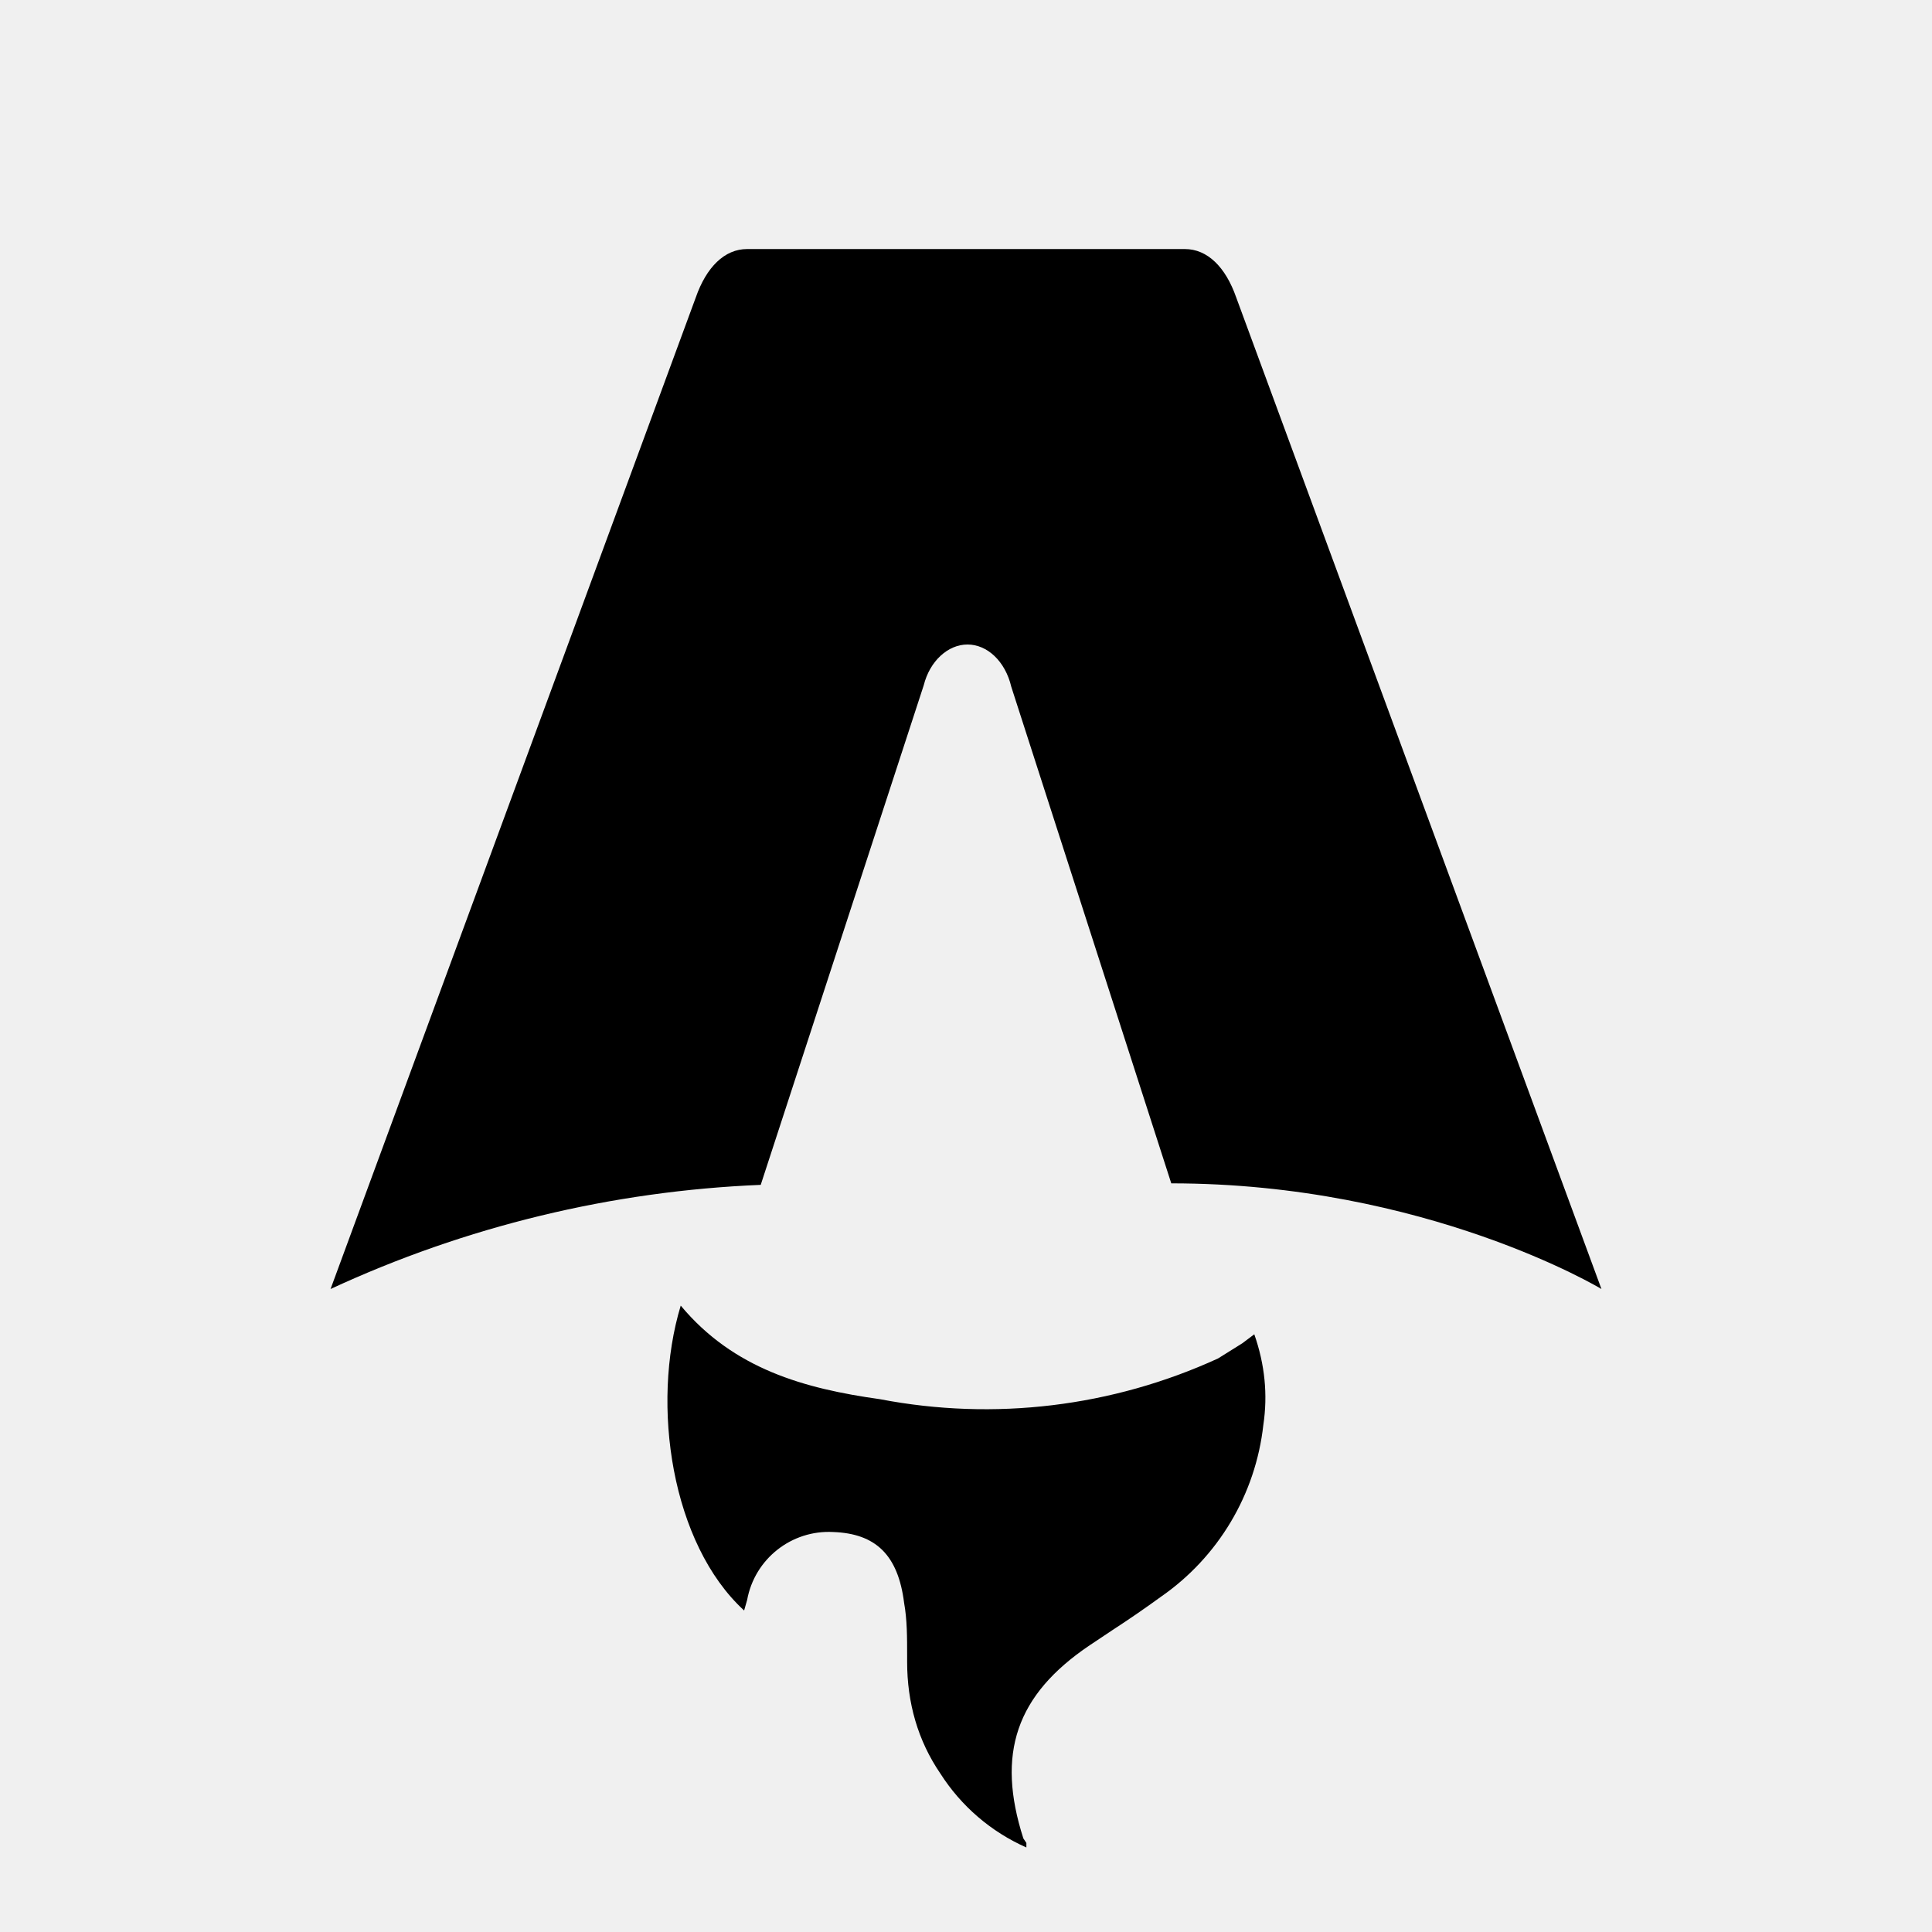
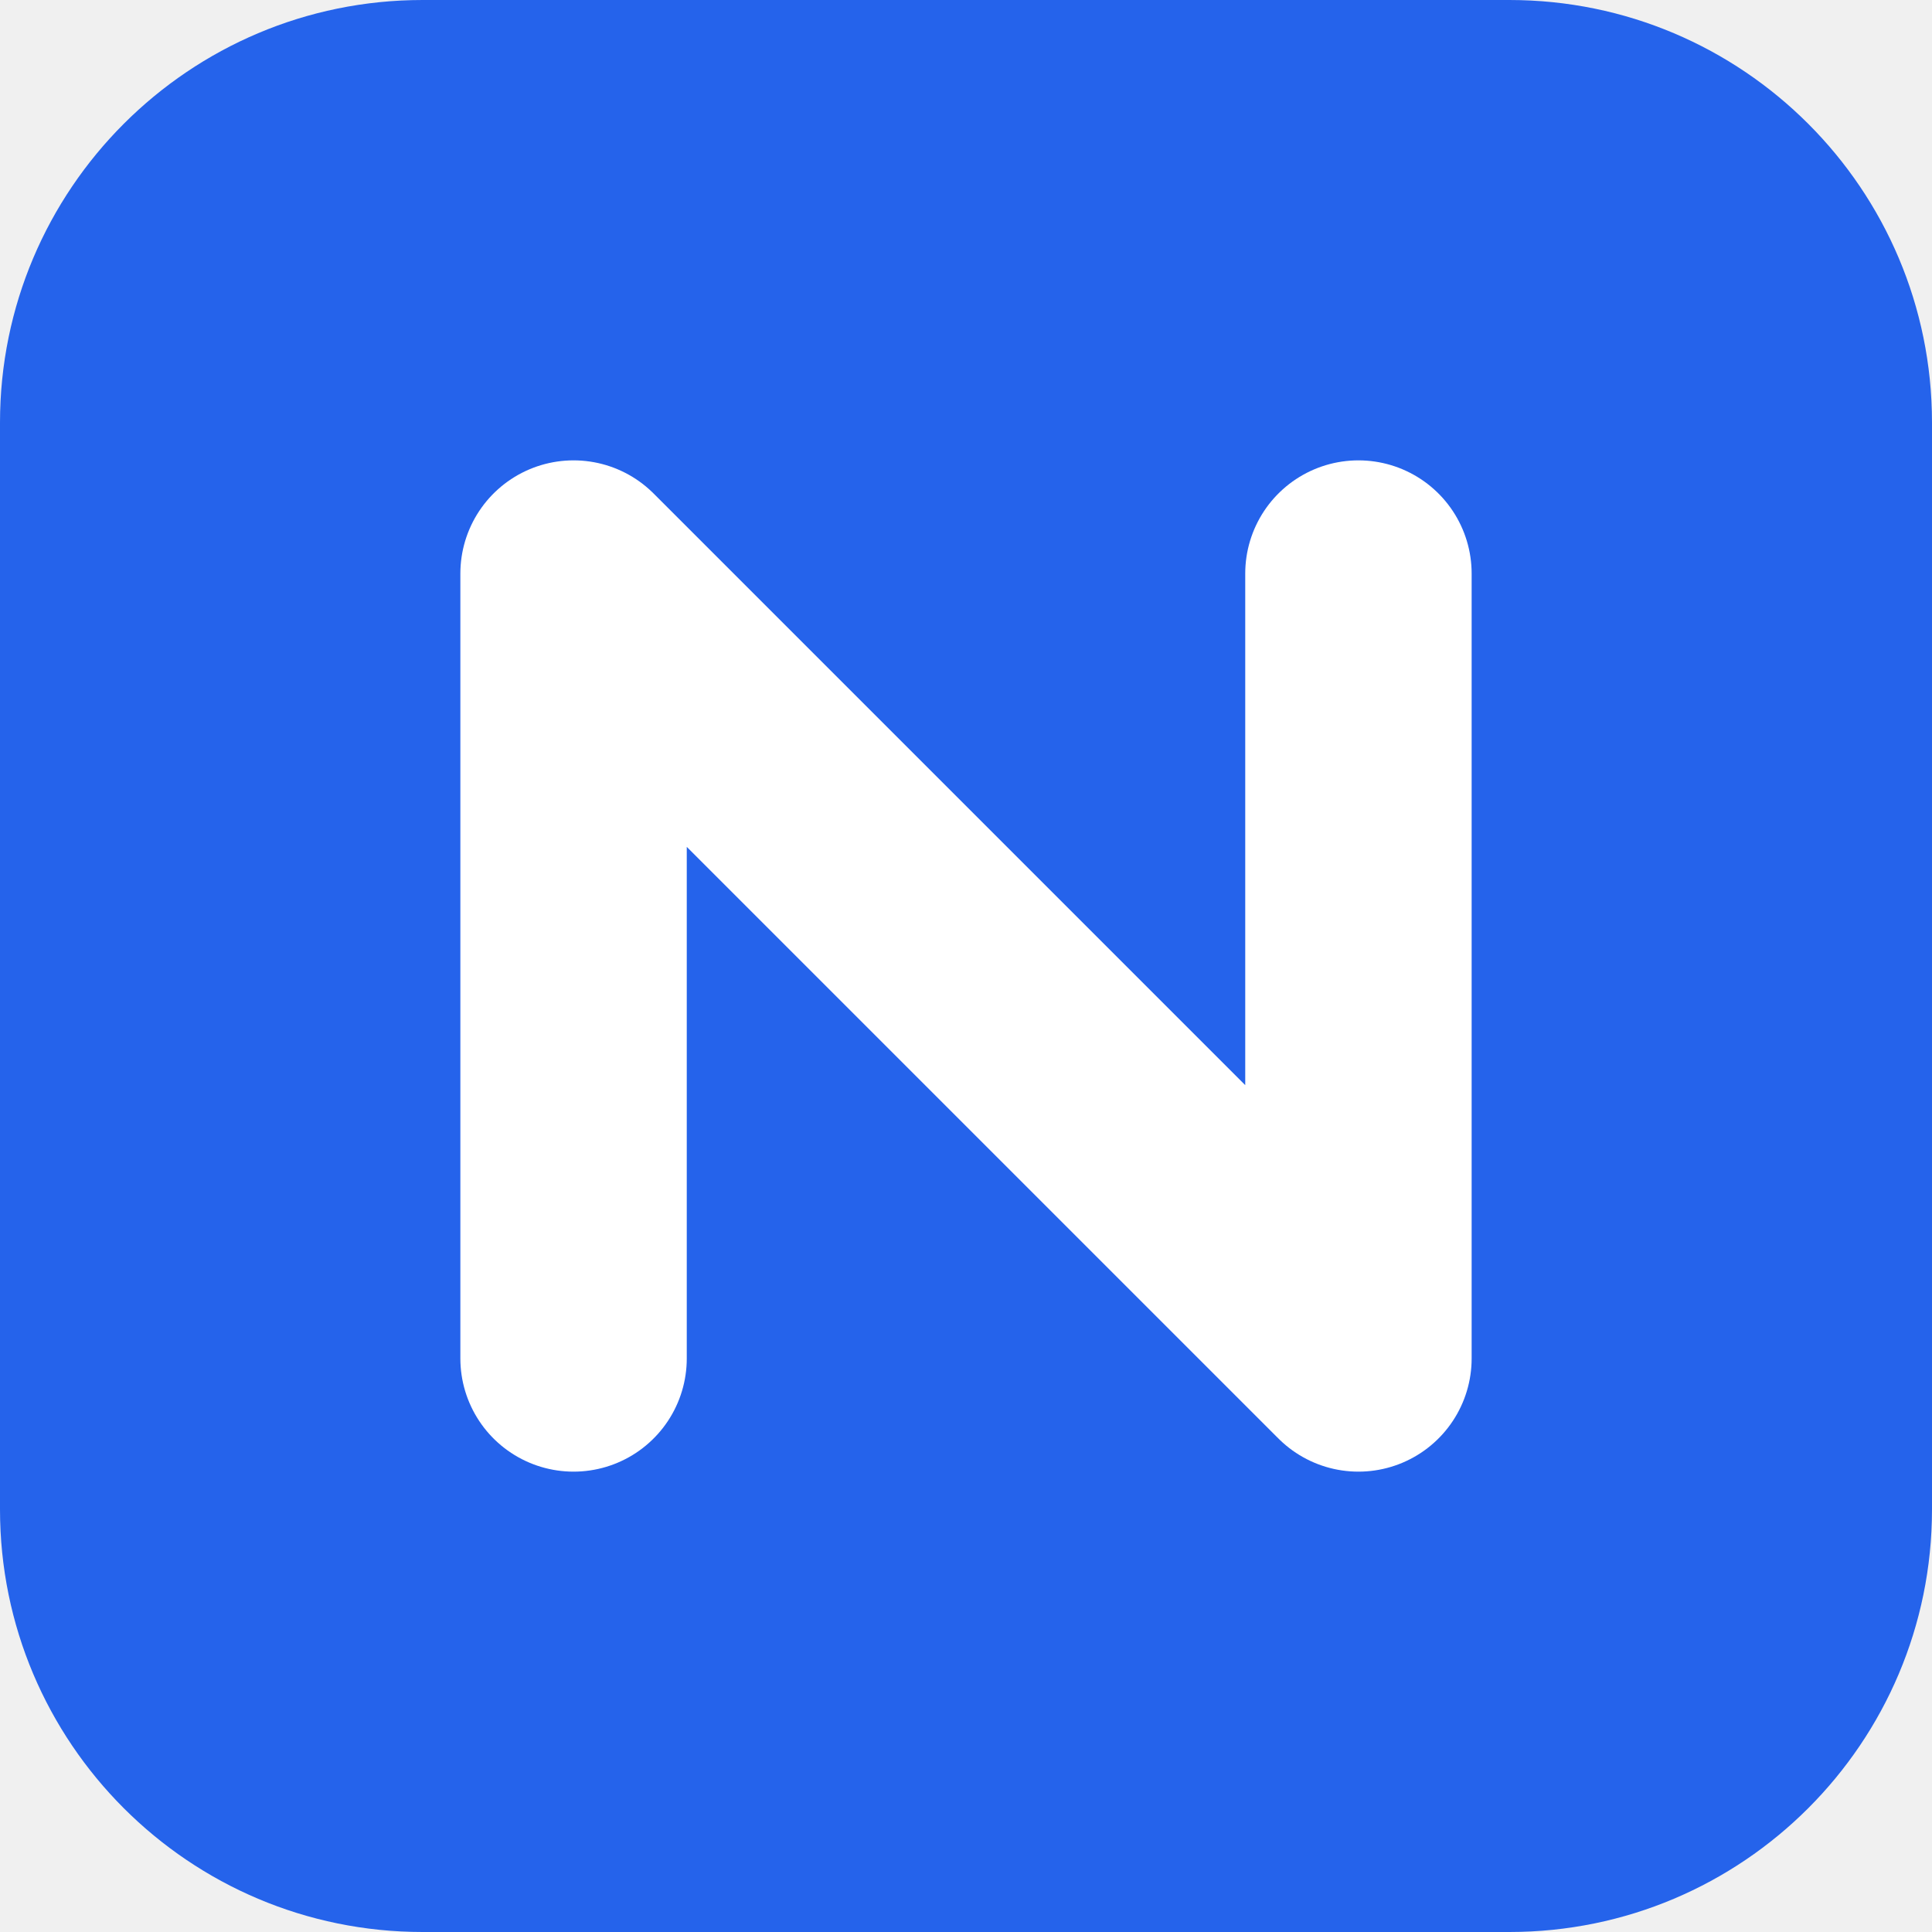
- <svg xmlns="http://www.w3.org/2000/svg" fill="none" viewBox="0 0 128 128">
-   <path d="M50.4 78.5a75.1 75.1 0 0 0-28.5 6.9l24.2-65.7c.7-2 1.9-3.2 3.4-3.2h29c1.5 0 2.7 1.2 3.4 3.2l24.2 65.7s-11.6-7-28.5-7L67 45.5c-.4-1.7-1.6-2.8-2.9-2.8-1.3 0-2.5 1.1-2.9 2.7L50.4 78.5Zm-1.1 28.2Zm-4.2-20.2c-2 6.6-.6 15.8 4.2 20.2a17.5 17.5 0 0 1 .2-.7 5.5 5.5 0 0 1 5.7-4.5c2.8.1 4.3 1.5 4.7 4.7.2 1.1.2 2.3.2 3.5v.4c0 2.7.7 5.2 2.2 7.4a13 13 0 0 0 5.7 4.9v-.3l-.2-.3c-1.8-5.6-.5-9.5 4.4-12.8l1.5-1a73 73 0 0 0 3.2-2.2 16 16 0 0 0 6.8-11.4c.3-2 .1-4-.6-6l-.8.6-1.6 1a37 37 0 0 1-22.4 2.7c-5-.7-9.7-2-13.2-6.2Z" />
-   <style>
-         path { fill: #000; }
-         @media (prefers-color-scheme: dark) {
-             path { fill: #FFF; }
-         }
-     </style>
+ <svg xmlns="http://www.w3.org/2000/svg" width="64" height="64" viewBox="0 0 64 64">
+   <rect width="64" height="64" rx="14" fill="#2563eb" />
+   <path d="M 19 45 L 19 19 L 45 45 L 45 19" fill="none" stroke="#ffffff" stroke-width="7.5" stroke-linecap="round" stroke-linejoin="round" />
</svg>
